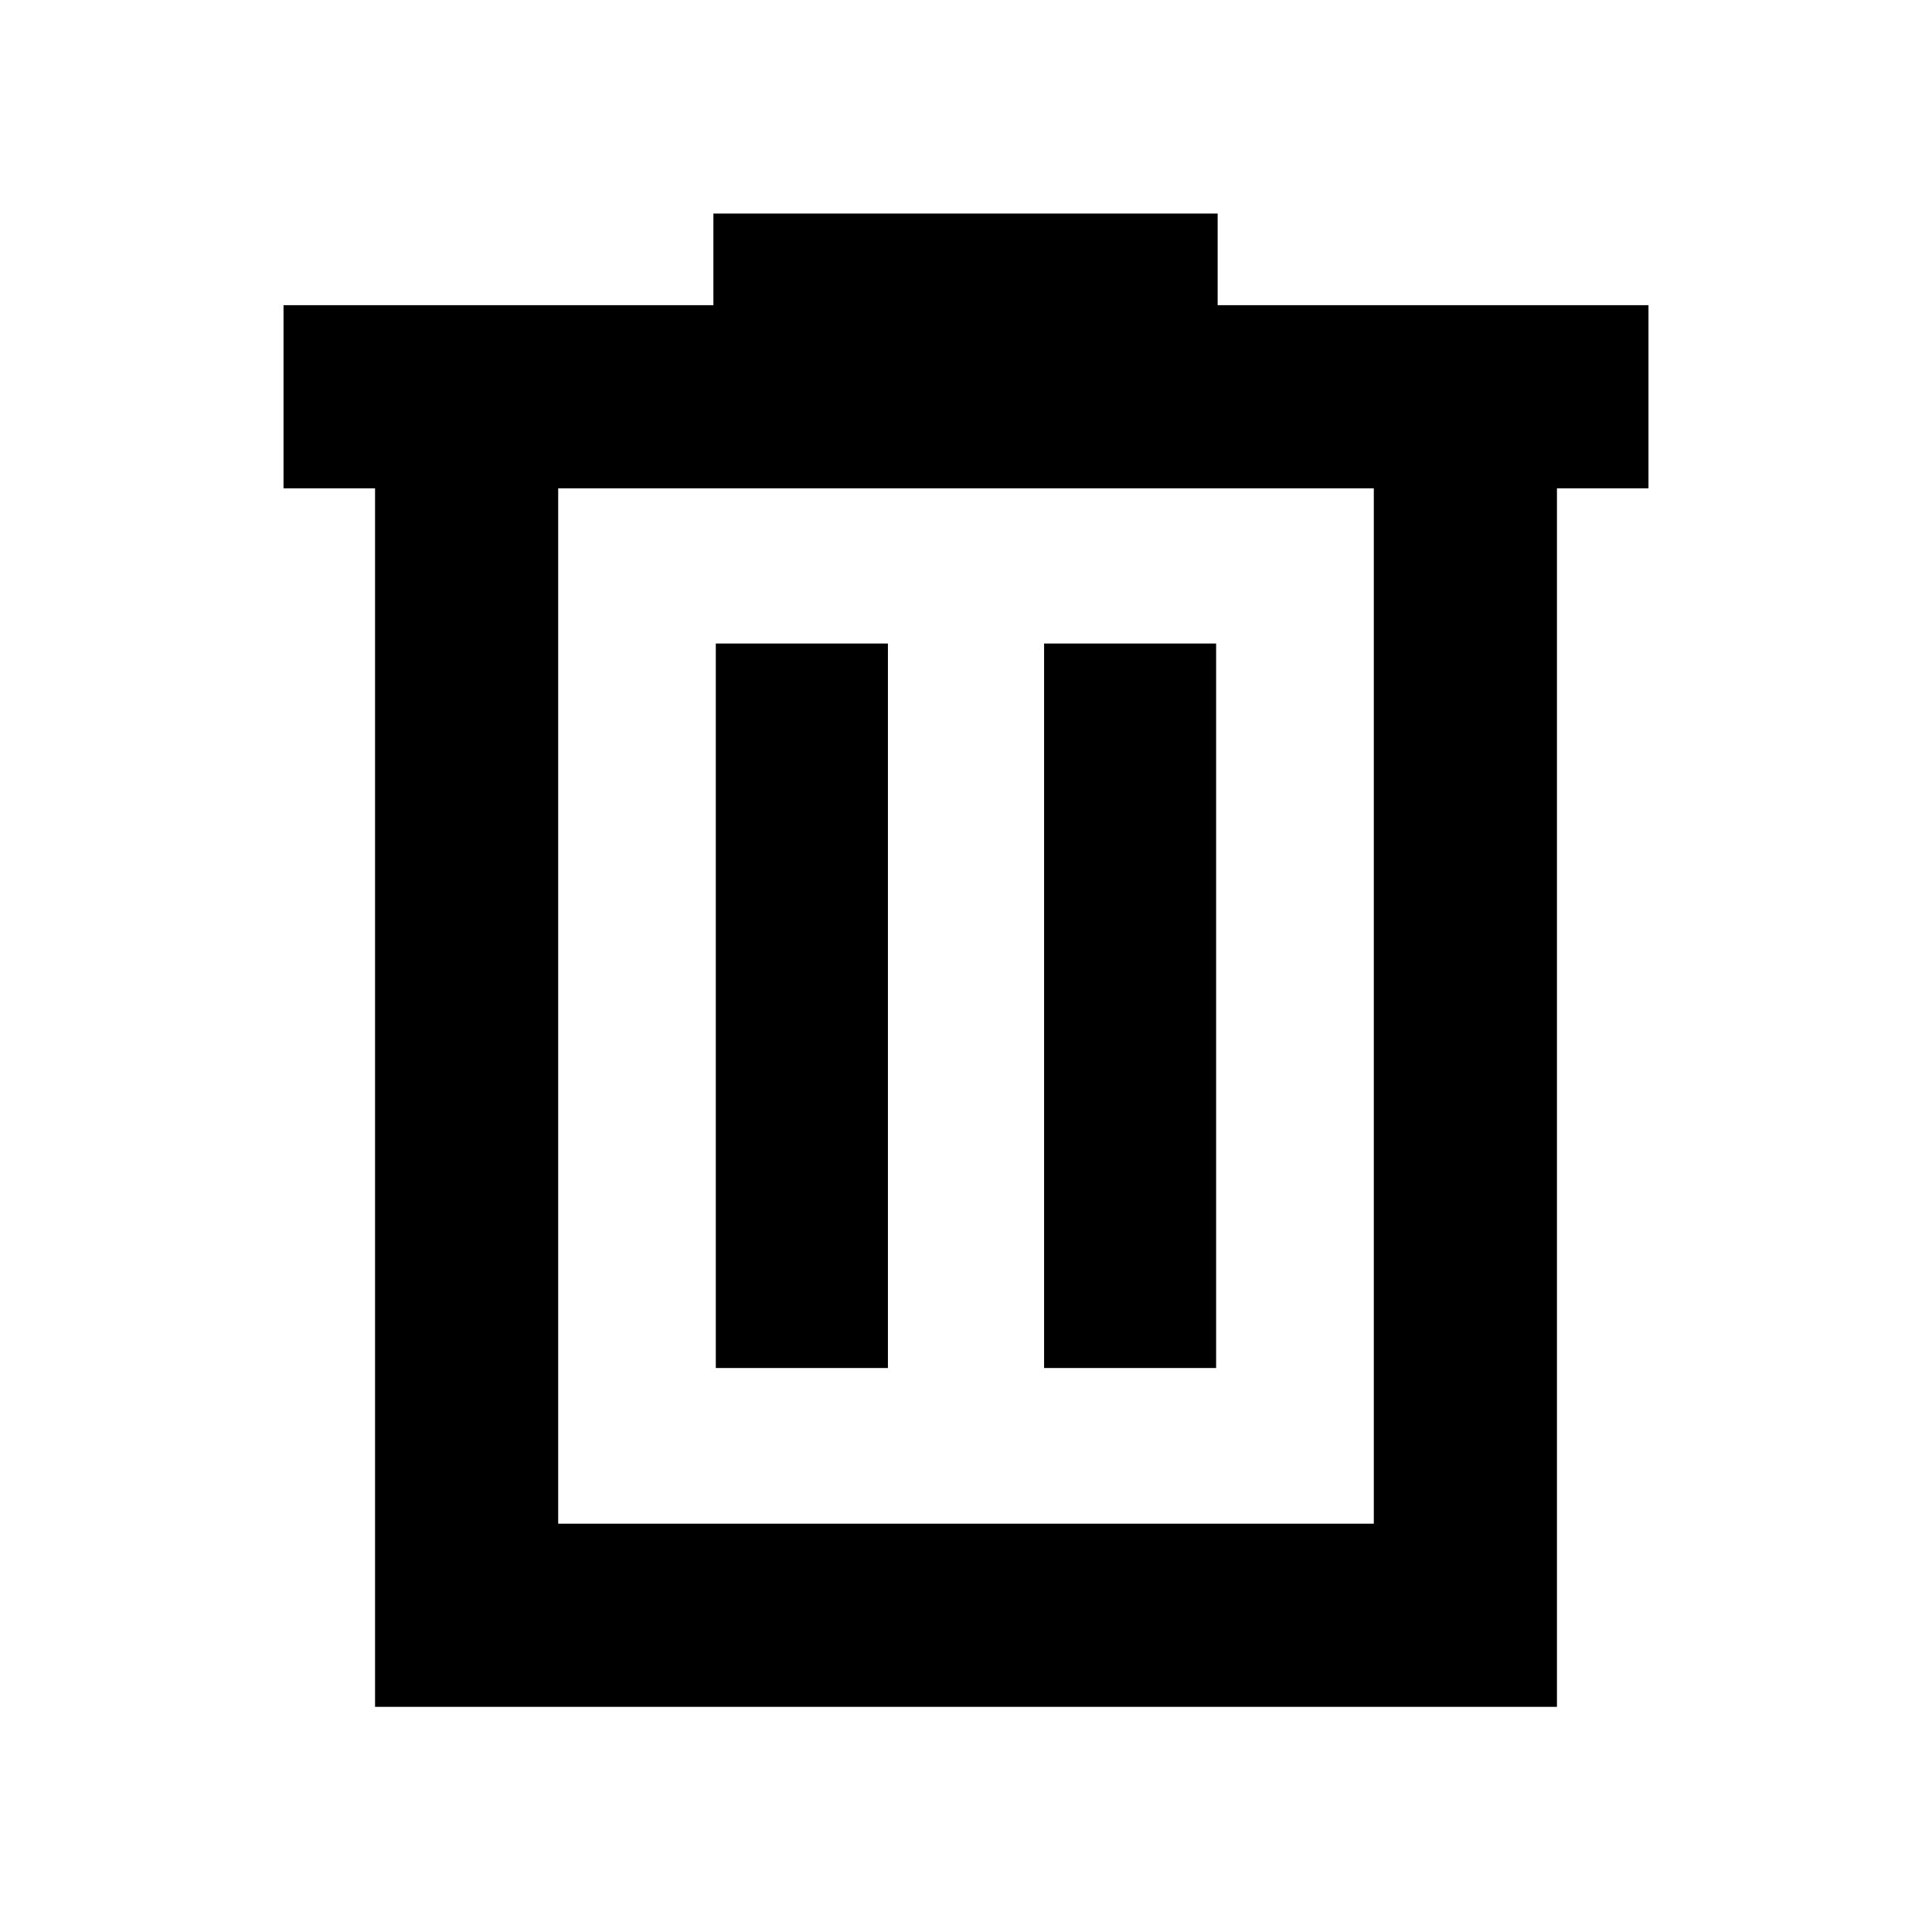
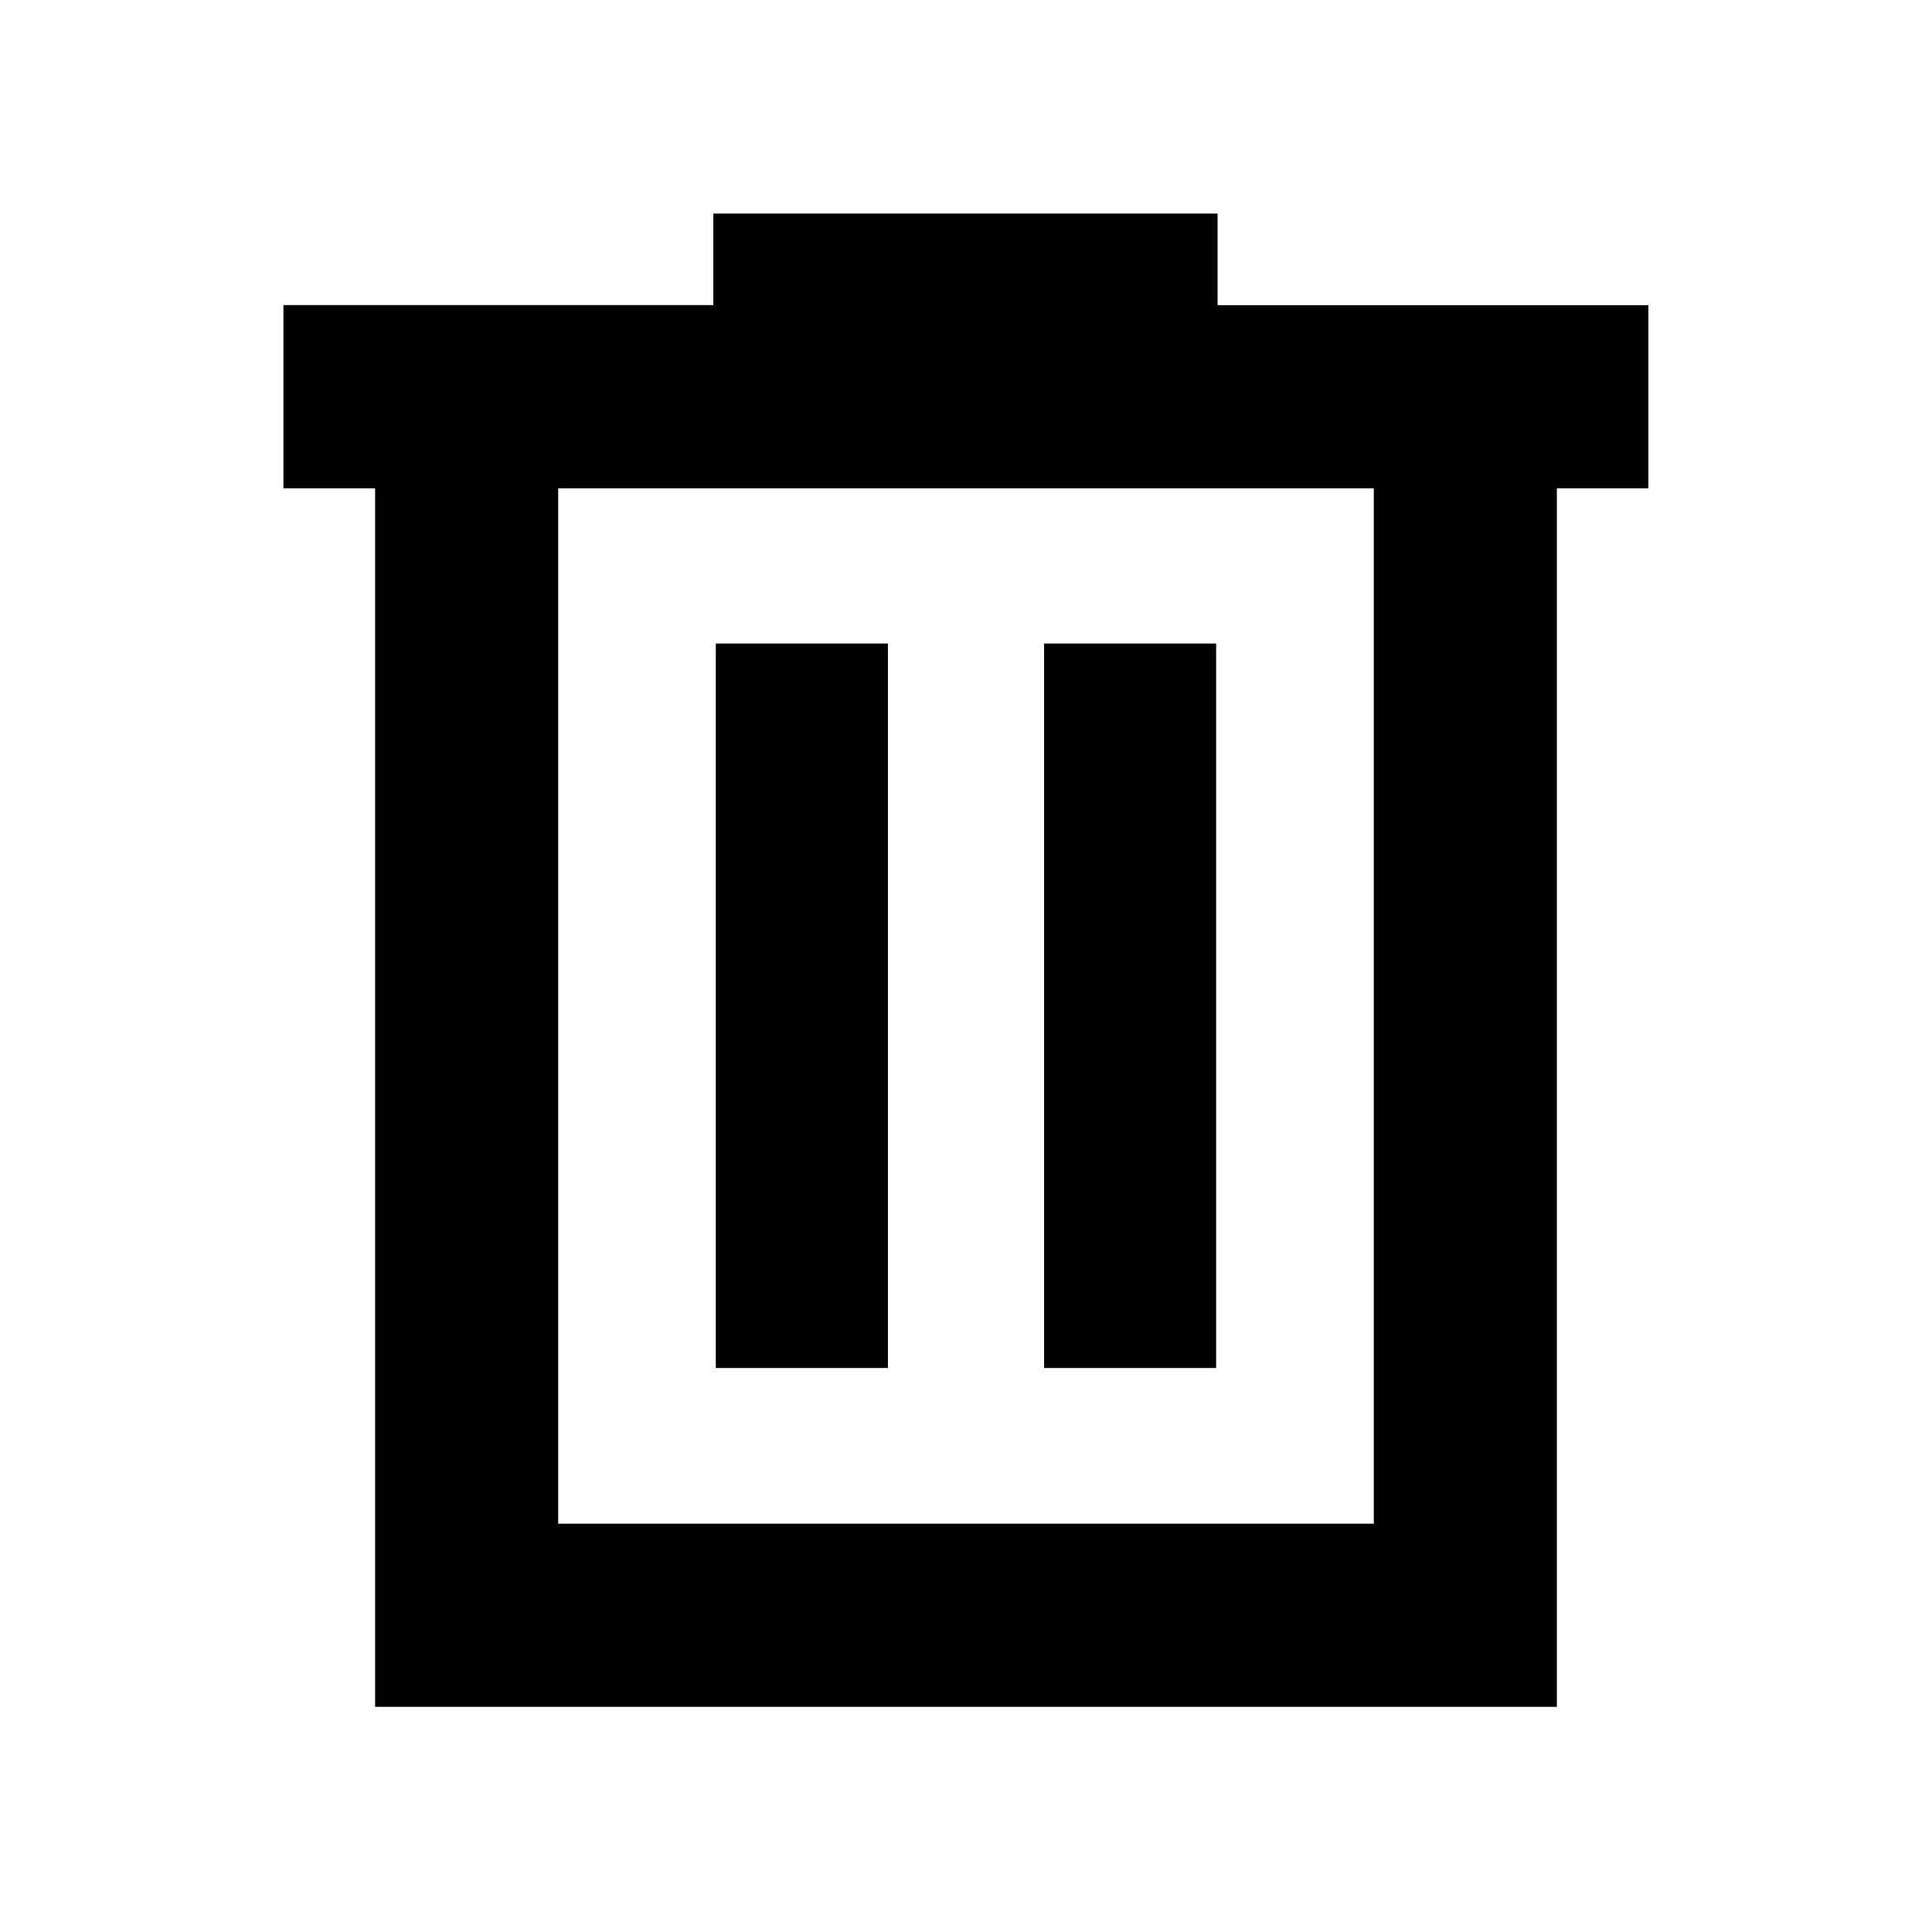
- <svg xmlns="http://www.w3.org/2000/svg" width="24" height="24" viewBox="0 0 24 24" fill="none">
-   <mask id="mask0_1733_151" style="mask-type:alpha" maskUnits="userSpaceOnUse" x="0" y="0" width="24" height="24">
-     <rect width="24" height="24" fill="currentColor" />
+ <svg xmlns="http://www.w3.org/2000/svg" fill="none" viewBox="0 0 24 24">
+   <mask id="a" width="24" height="24" x="0" y="0" maskUnits="userSpaceOnUse" style="mask-type:alpha">
+     <path fill="currentColor" d="M0 0H24V24H0z" />
  </mask>
-   <g mask="url(#mask0_1733_151)">
-     <path d="M4.659 21.203V6.066H3.522V3.791H8.862V2.653H15.126V3.791H20.478V6.066H19.341V21.203H4.659ZM6.934 18.928H17.066V6.066H6.934V18.928ZM8.892 16.994H11.03V7.994H8.892V16.994ZM12.97 16.994H15.107V7.994H12.97V16.994Z" fill="currentColor" />
+   <g mask="url(#a)">
+     <path fill="currentColor" d="M4.66 21.203V6.066H3.521V3.79h5.34V2.653h6.264v1.138h5.352v2.275h-1.137v15.137H4.659zm2.274-2.275h10.132V6.066H6.934v12.862zm1.958-1.934h2.138v-9H8.892v9zm4.078 0h2.137v-9H12.97v9z" />
  </g>
</svg>
